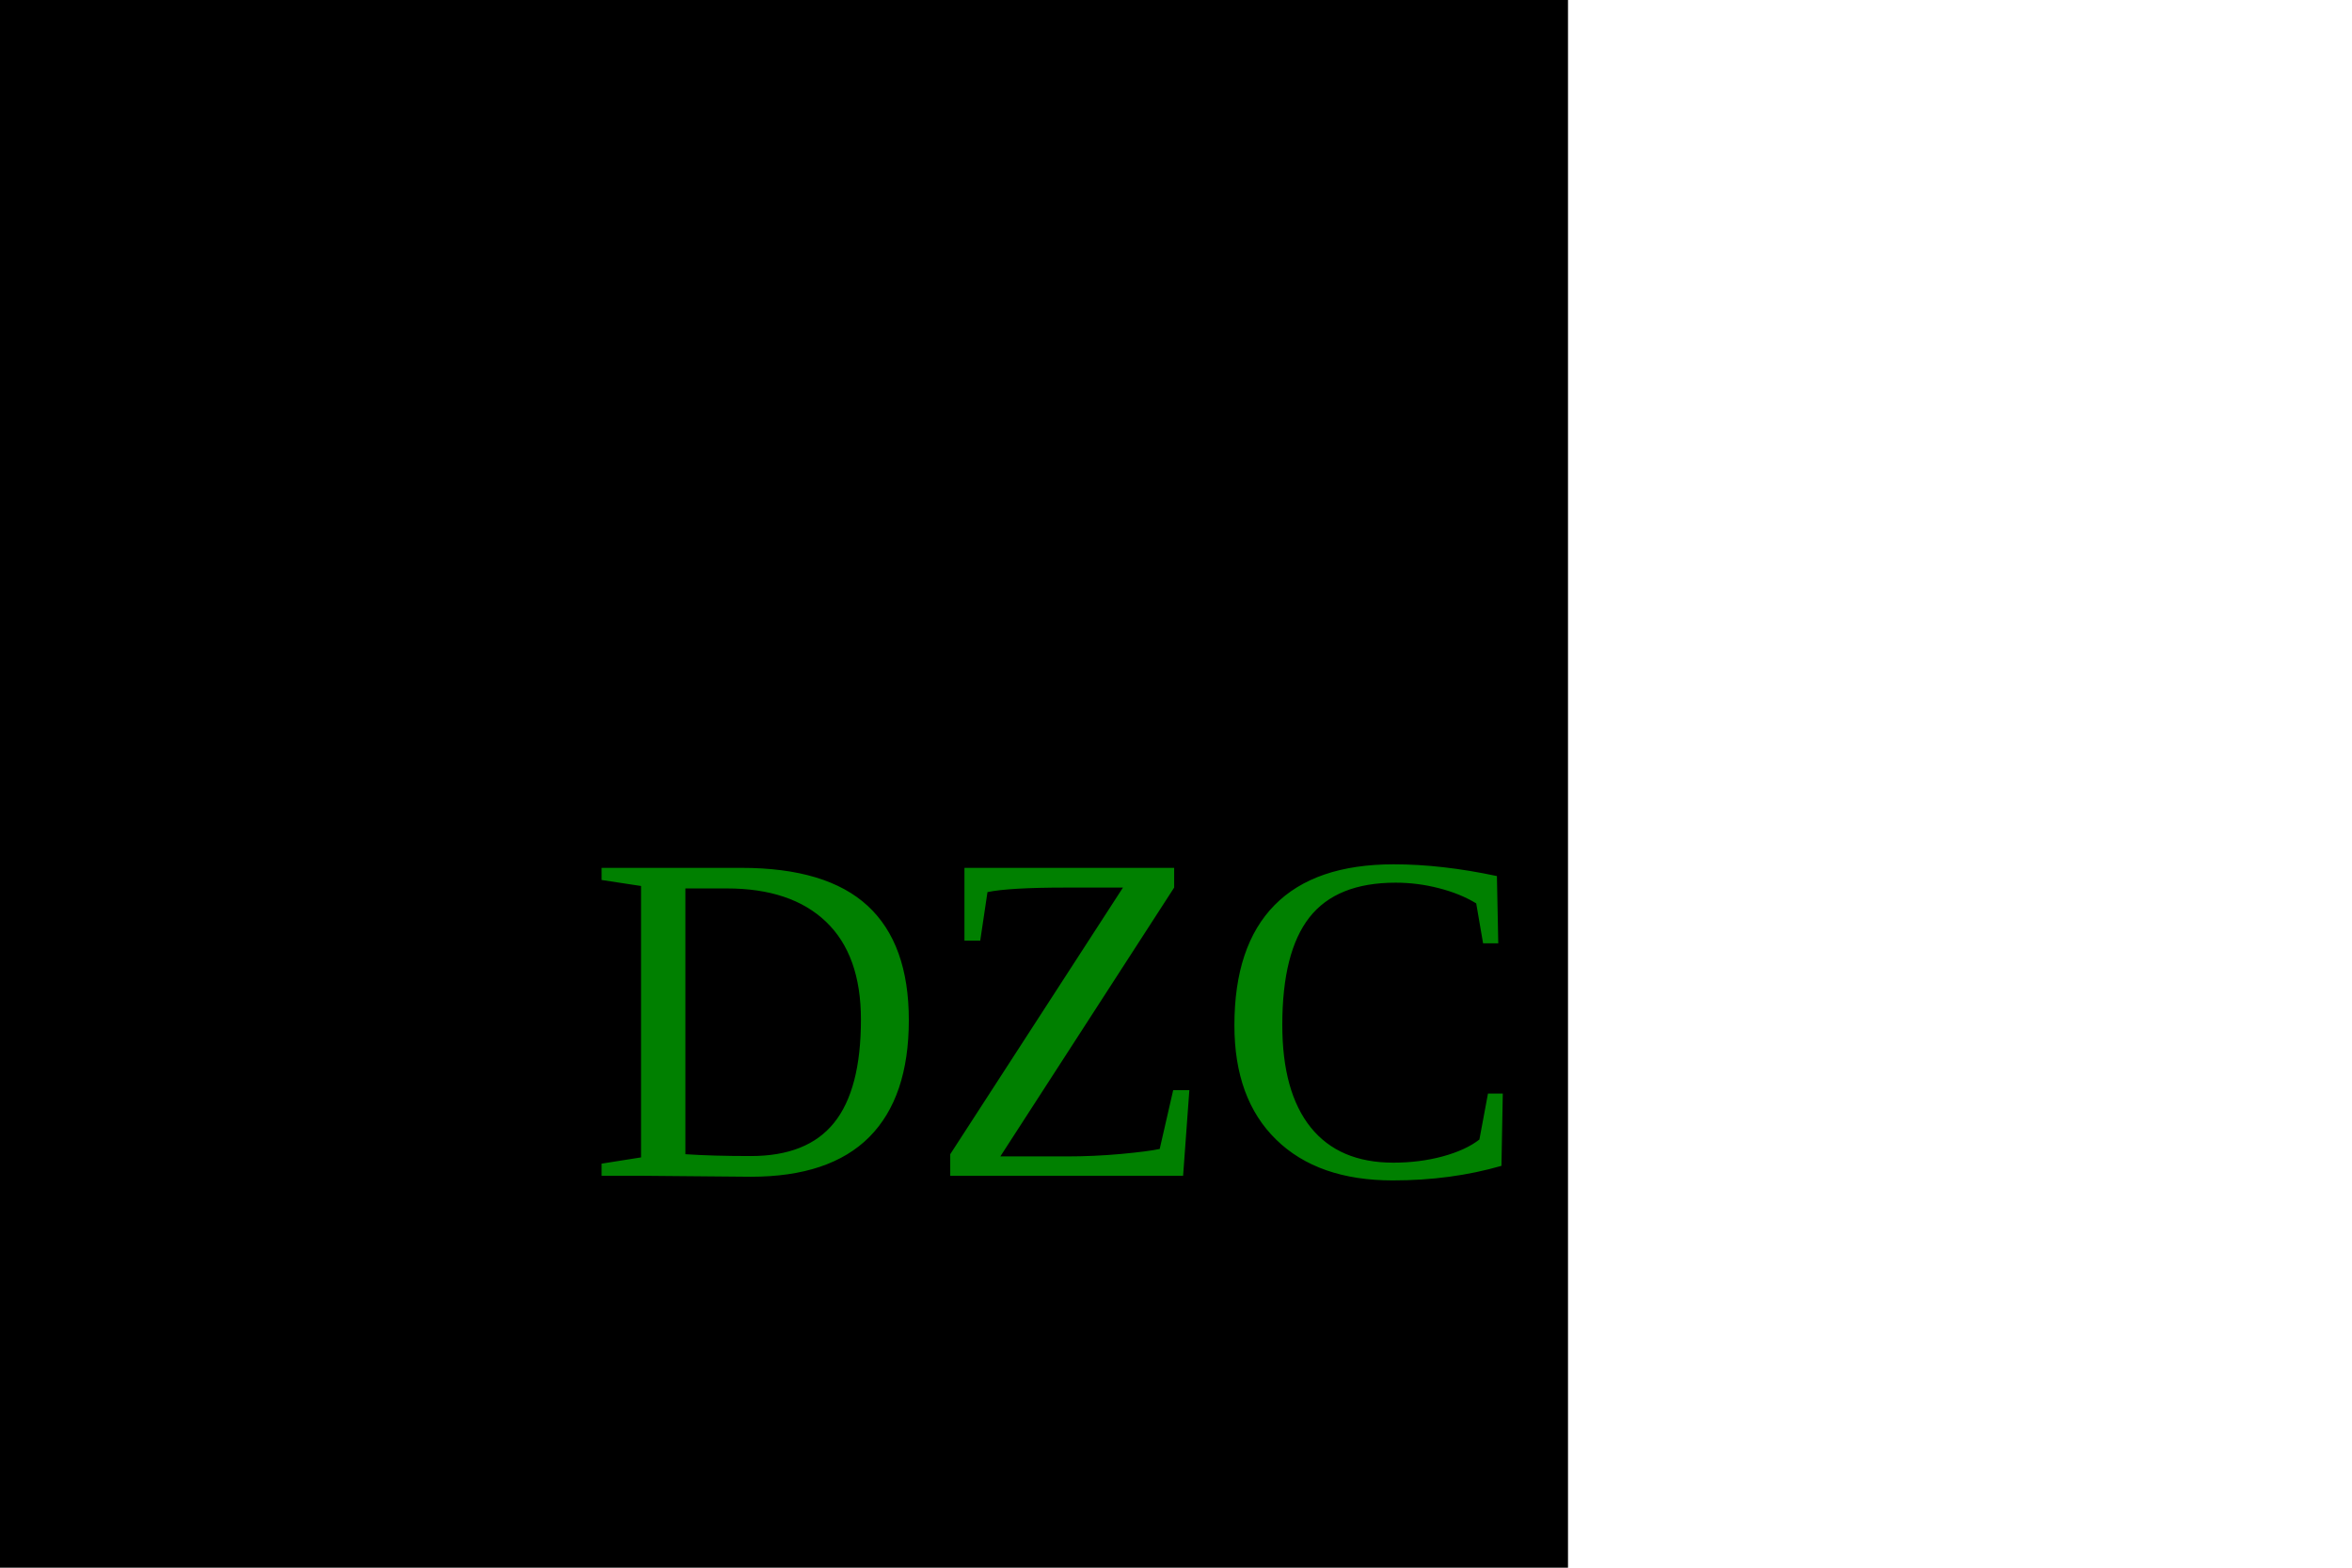
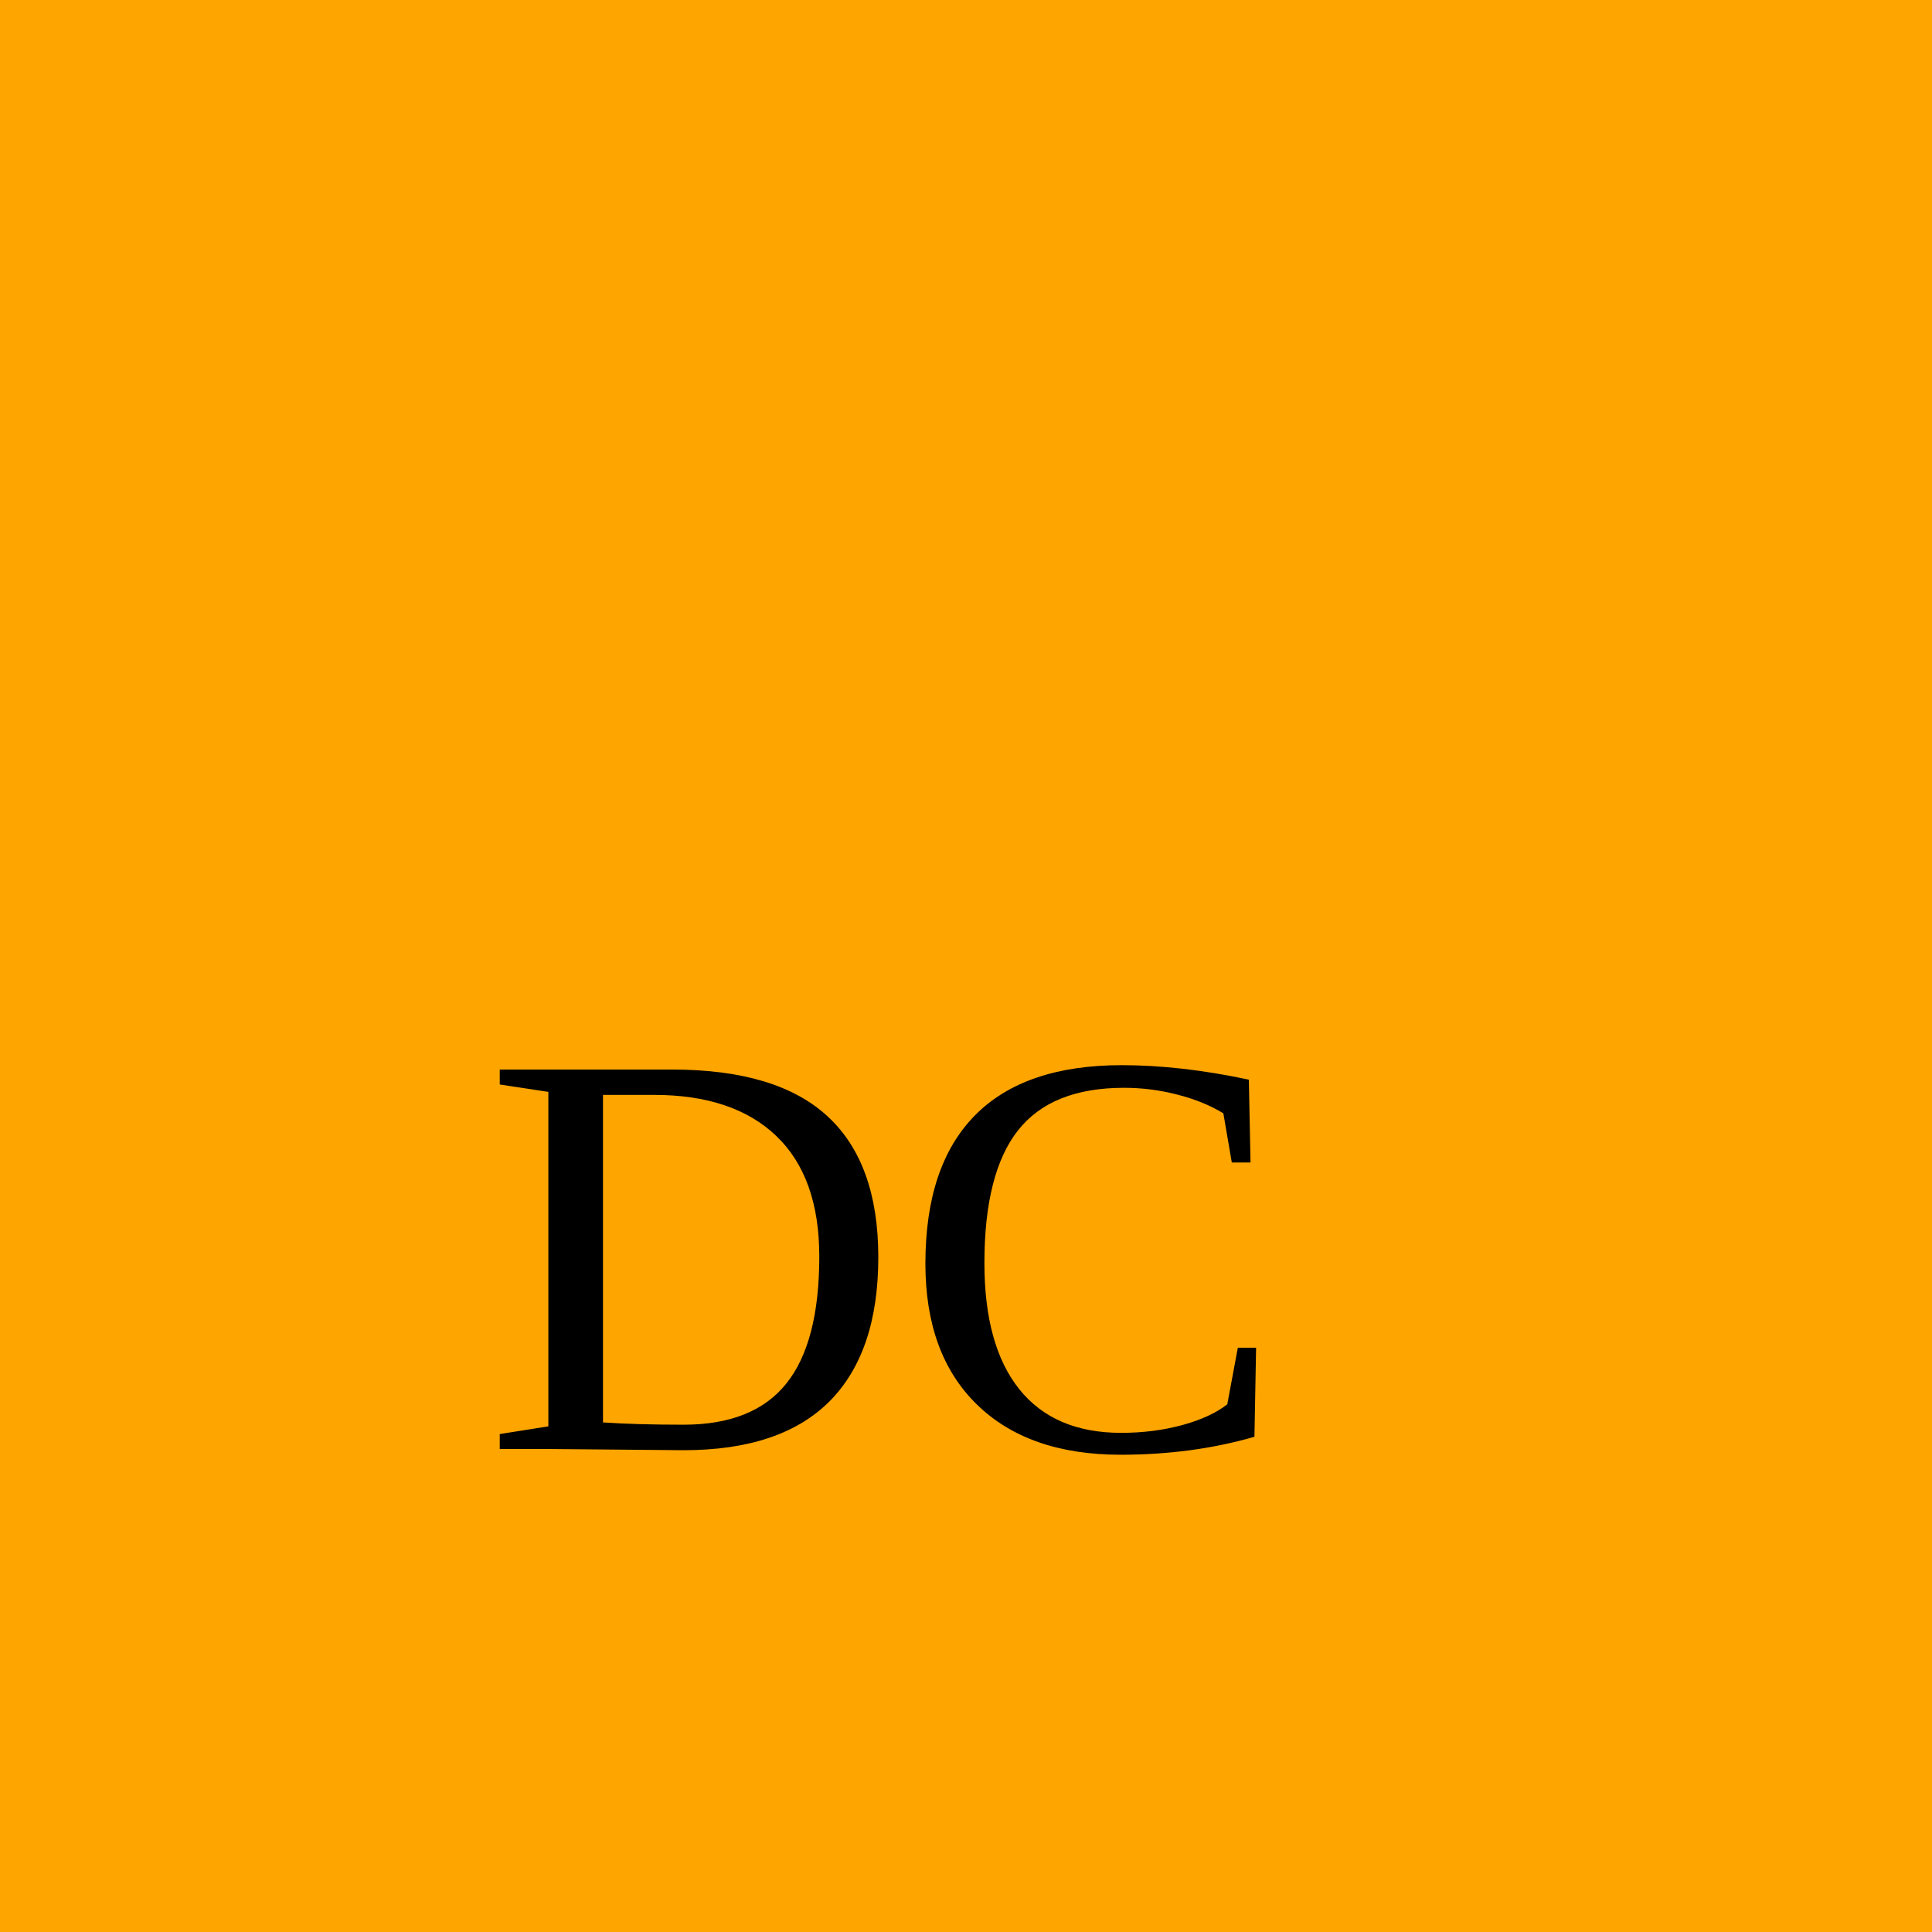
- <svg xmlns="http://www.w3.org/2000/svg" version="1.1" width="300" height="200">
-   <rect x="0" y="0" width="200" height="200" /> fill="orange" /&gt;
-             <text x="25%" y="75%" fill="green" font-size="5em">DZC</text>
+ <svg xmlns="http://www.w3.org/2000/svg" version="1.1" width="200" height="200">
+   <rect x="0" y="0" width="200" height="200" fill="orange" />
+   <text x="25%" y="75%" fill="black" font-size="5em">DC</text>
</svg>
